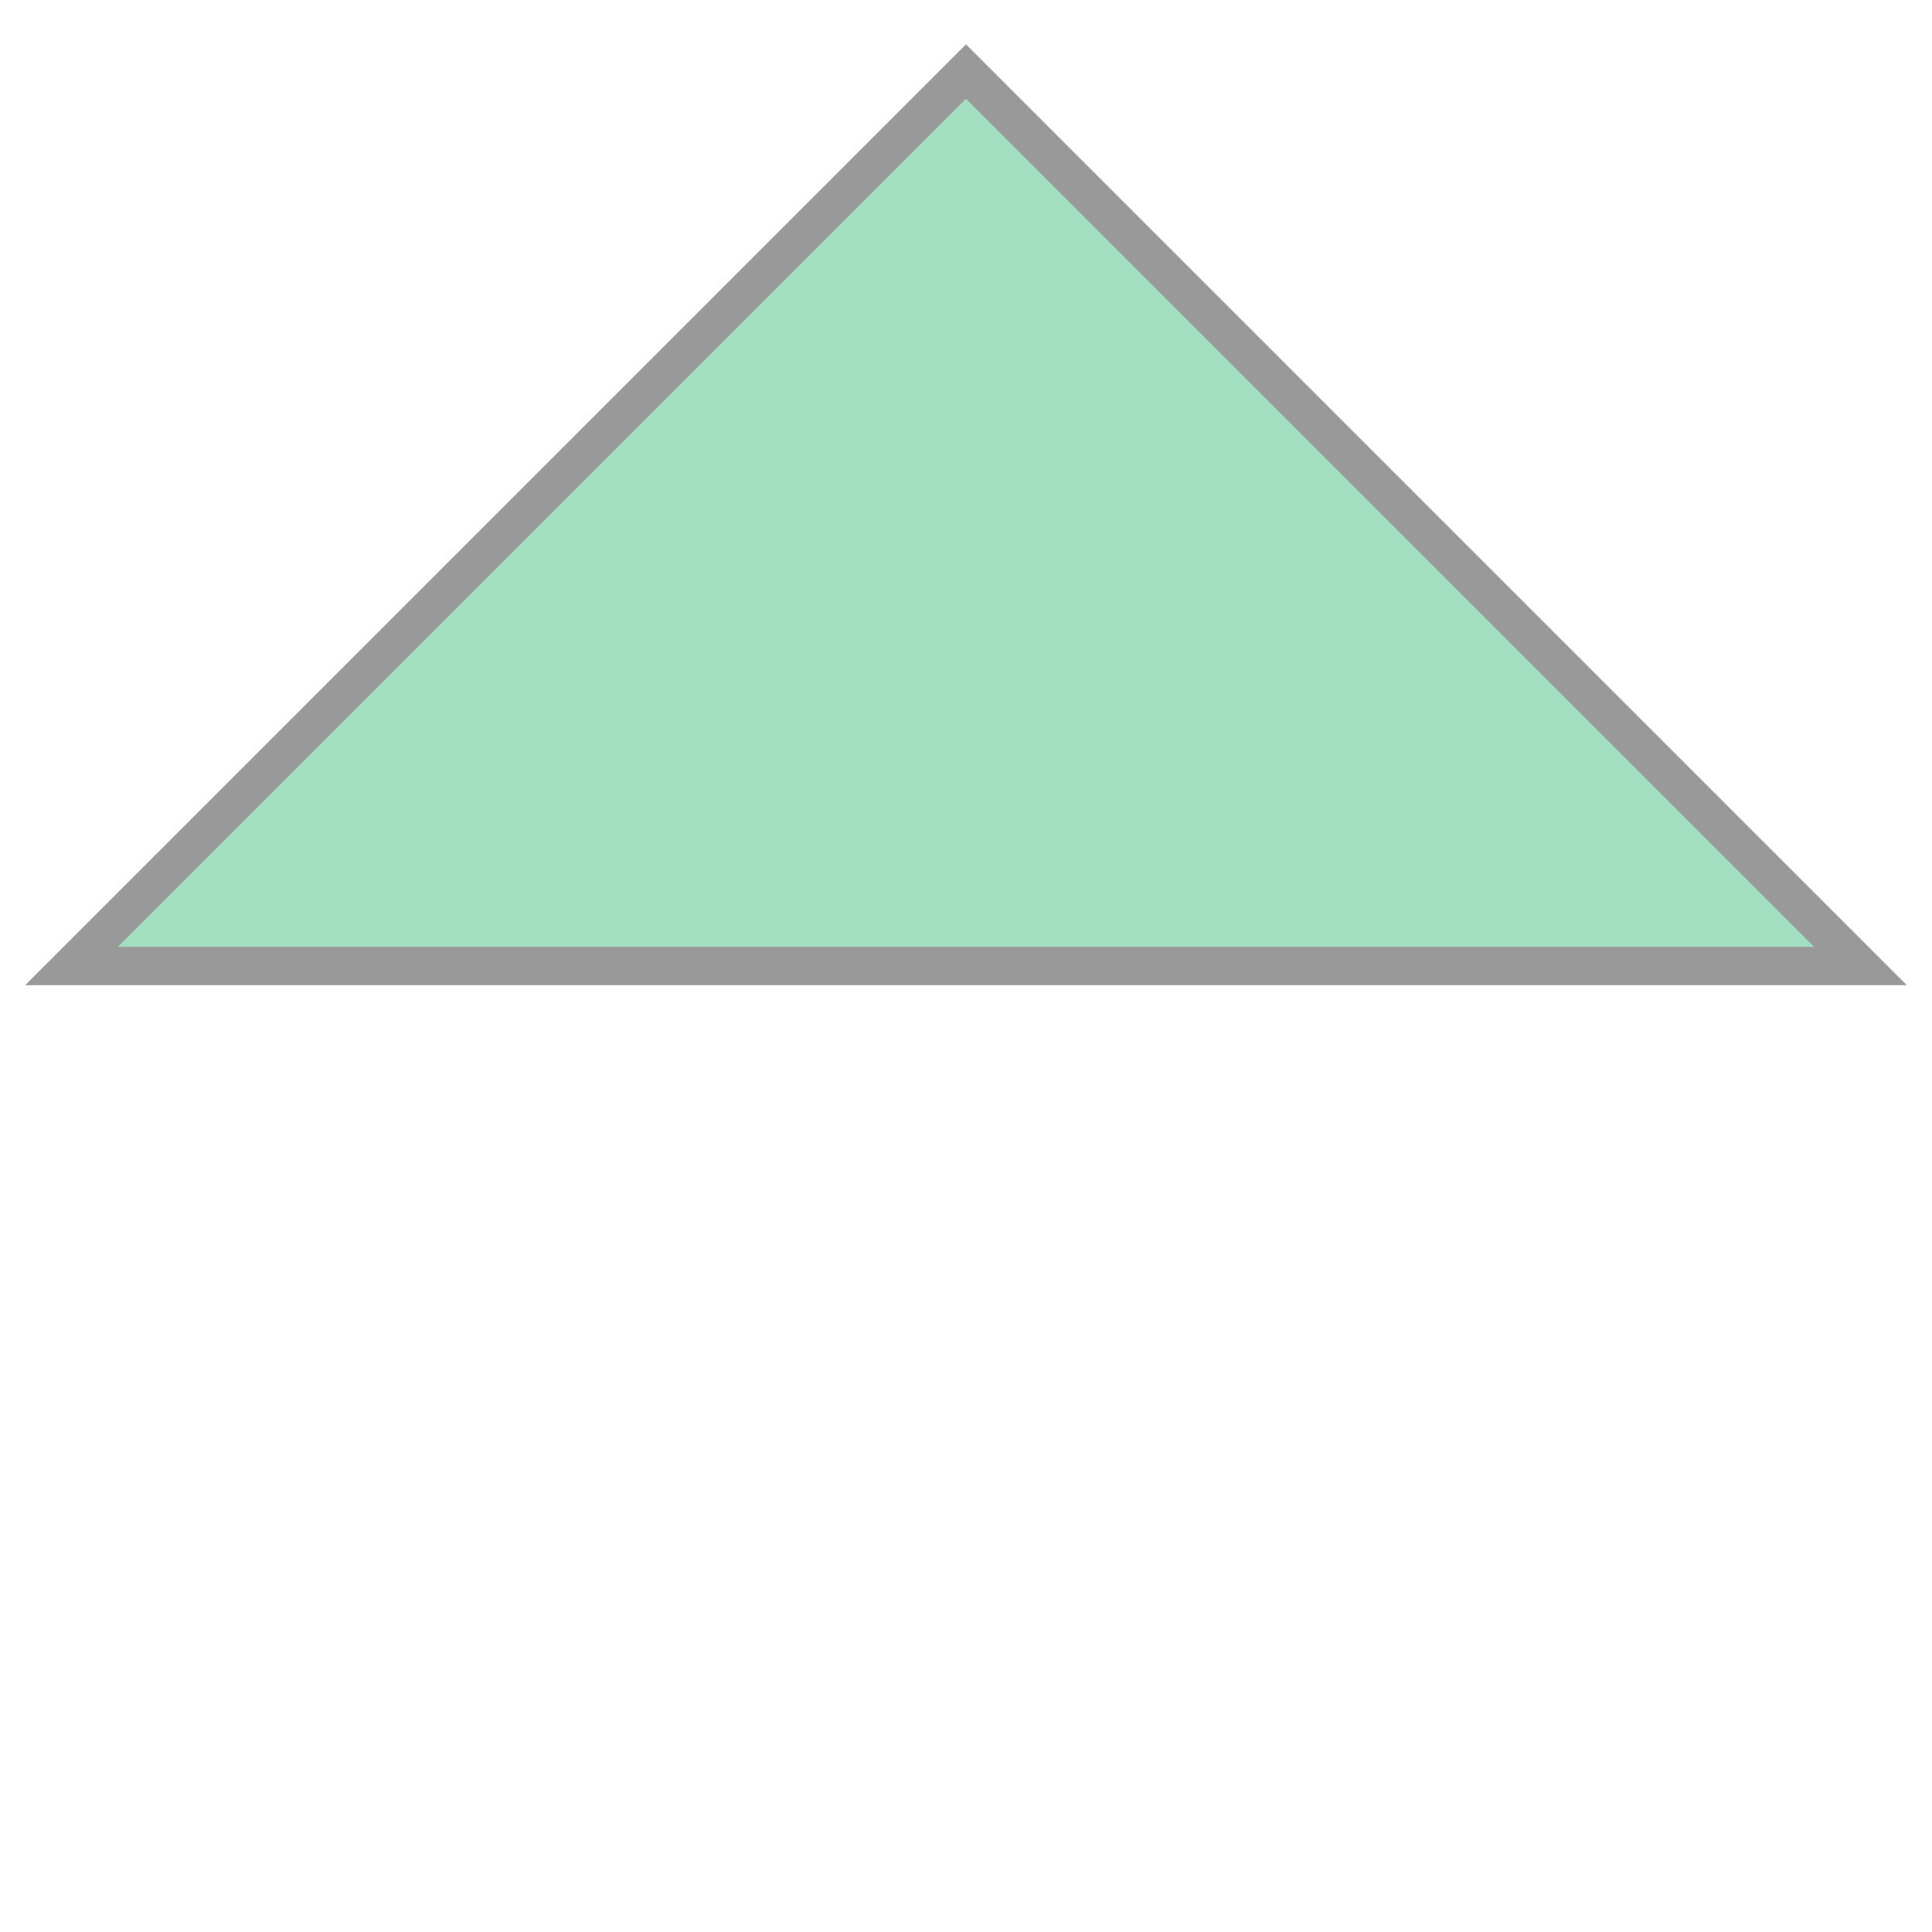
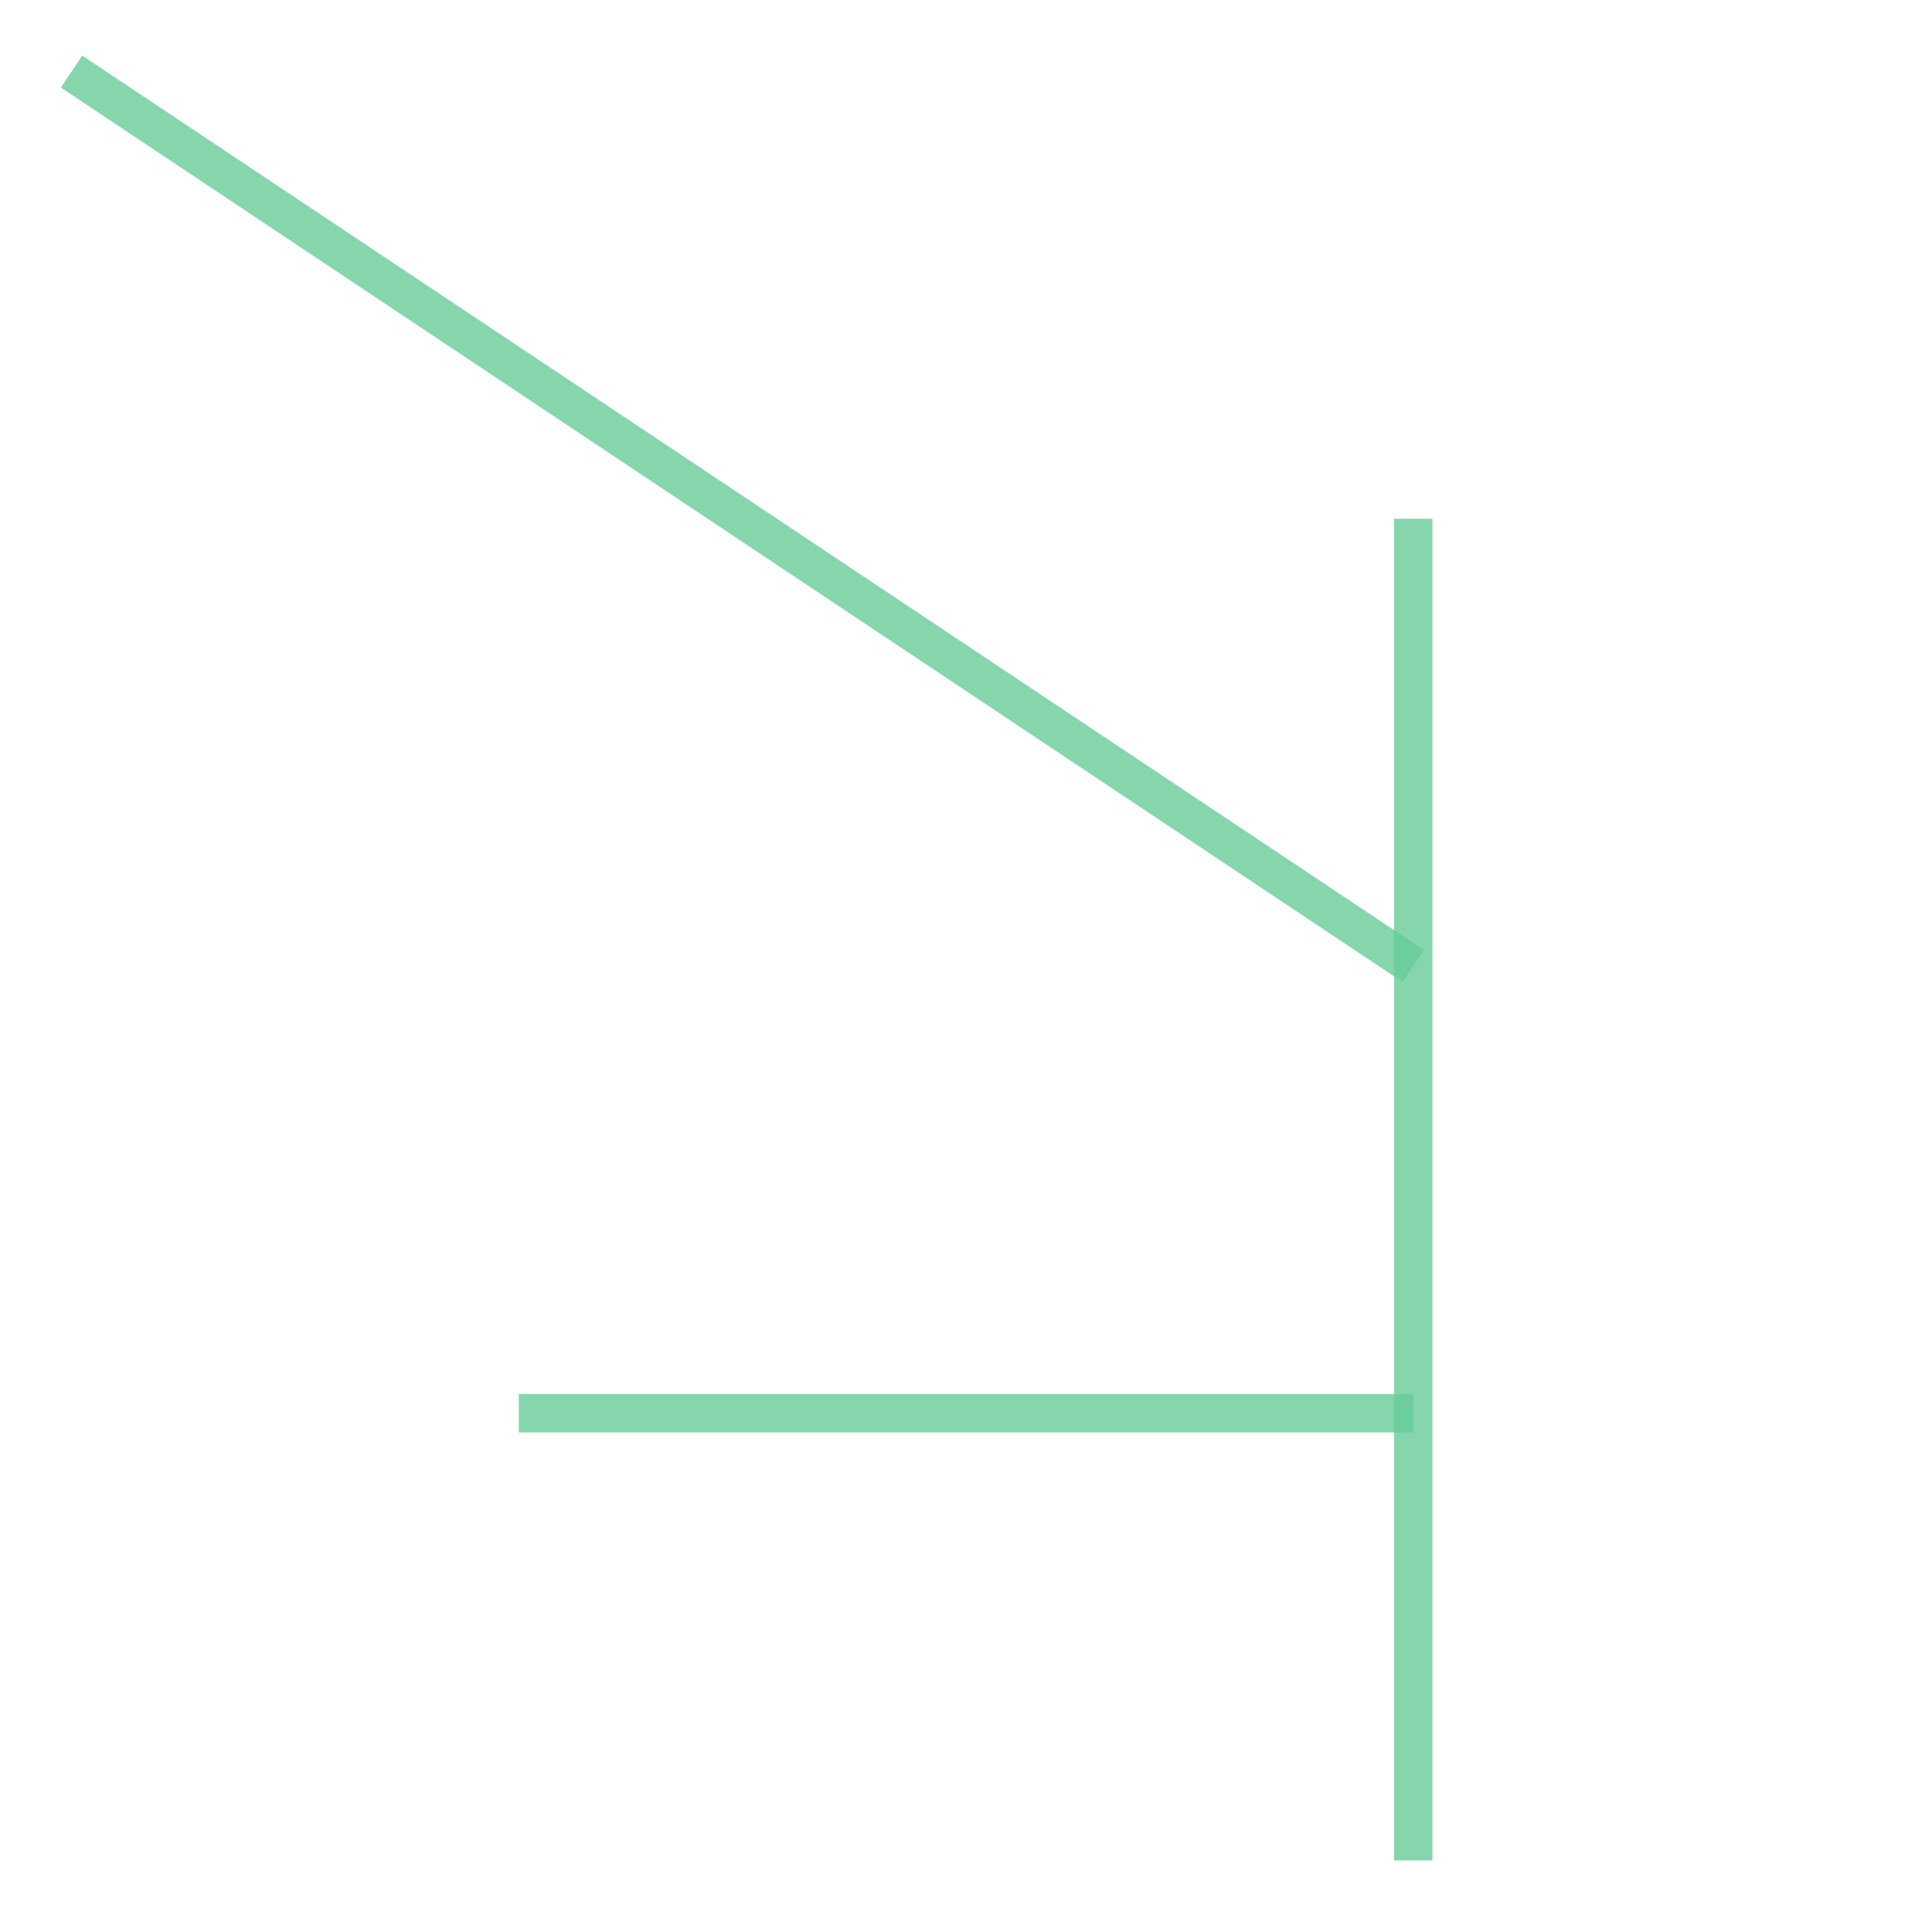
- <svg xmlns="http://www.w3.org/2000/svg" width="100.0" height="100.0" viewBox="0.84 0.84 4.32 2.32" preserveAspectRatio="xMinYMin meet">
-   <g transform="matrix(1,0,0,-1,0,4.0)">
-     <path fill-rule="evenodd" fill="#66cc99" stroke="#555555" stroke-width="0.086" opacity="0.6" d="M 1.0,1.0 L 3.0,3.0 L 5.0,1.0 L 1.0,1.0 z" />
+ <svg xmlns="http://www.w3.org/2000/svg" width="100.0" height="100.0" viewBox="0.84 0.84 3.32 4.32" preserveAspectRatio="xMinYMin meet">
+   <g transform="matrix(1,0,0,-1,0,6.0)">
+     <g>
+       <polyline fill="none" stroke="#66cc99" stroke-width="0.086" points="1.0,5.0 4.0,3.0" opacity="0.8" />
+       <polyline fill="none" stroke="#66cc99" stroke-width="0.086" points="4.0,4.0 4.0,1.0" opacity="0.8" />
+       <polyline fill="none" stroke="#66cc99" stroke-width="0.086" points="2.0,2.0 4.0,2.0" opacity="0.8" />
+     </g>
  </g>
</svg>
